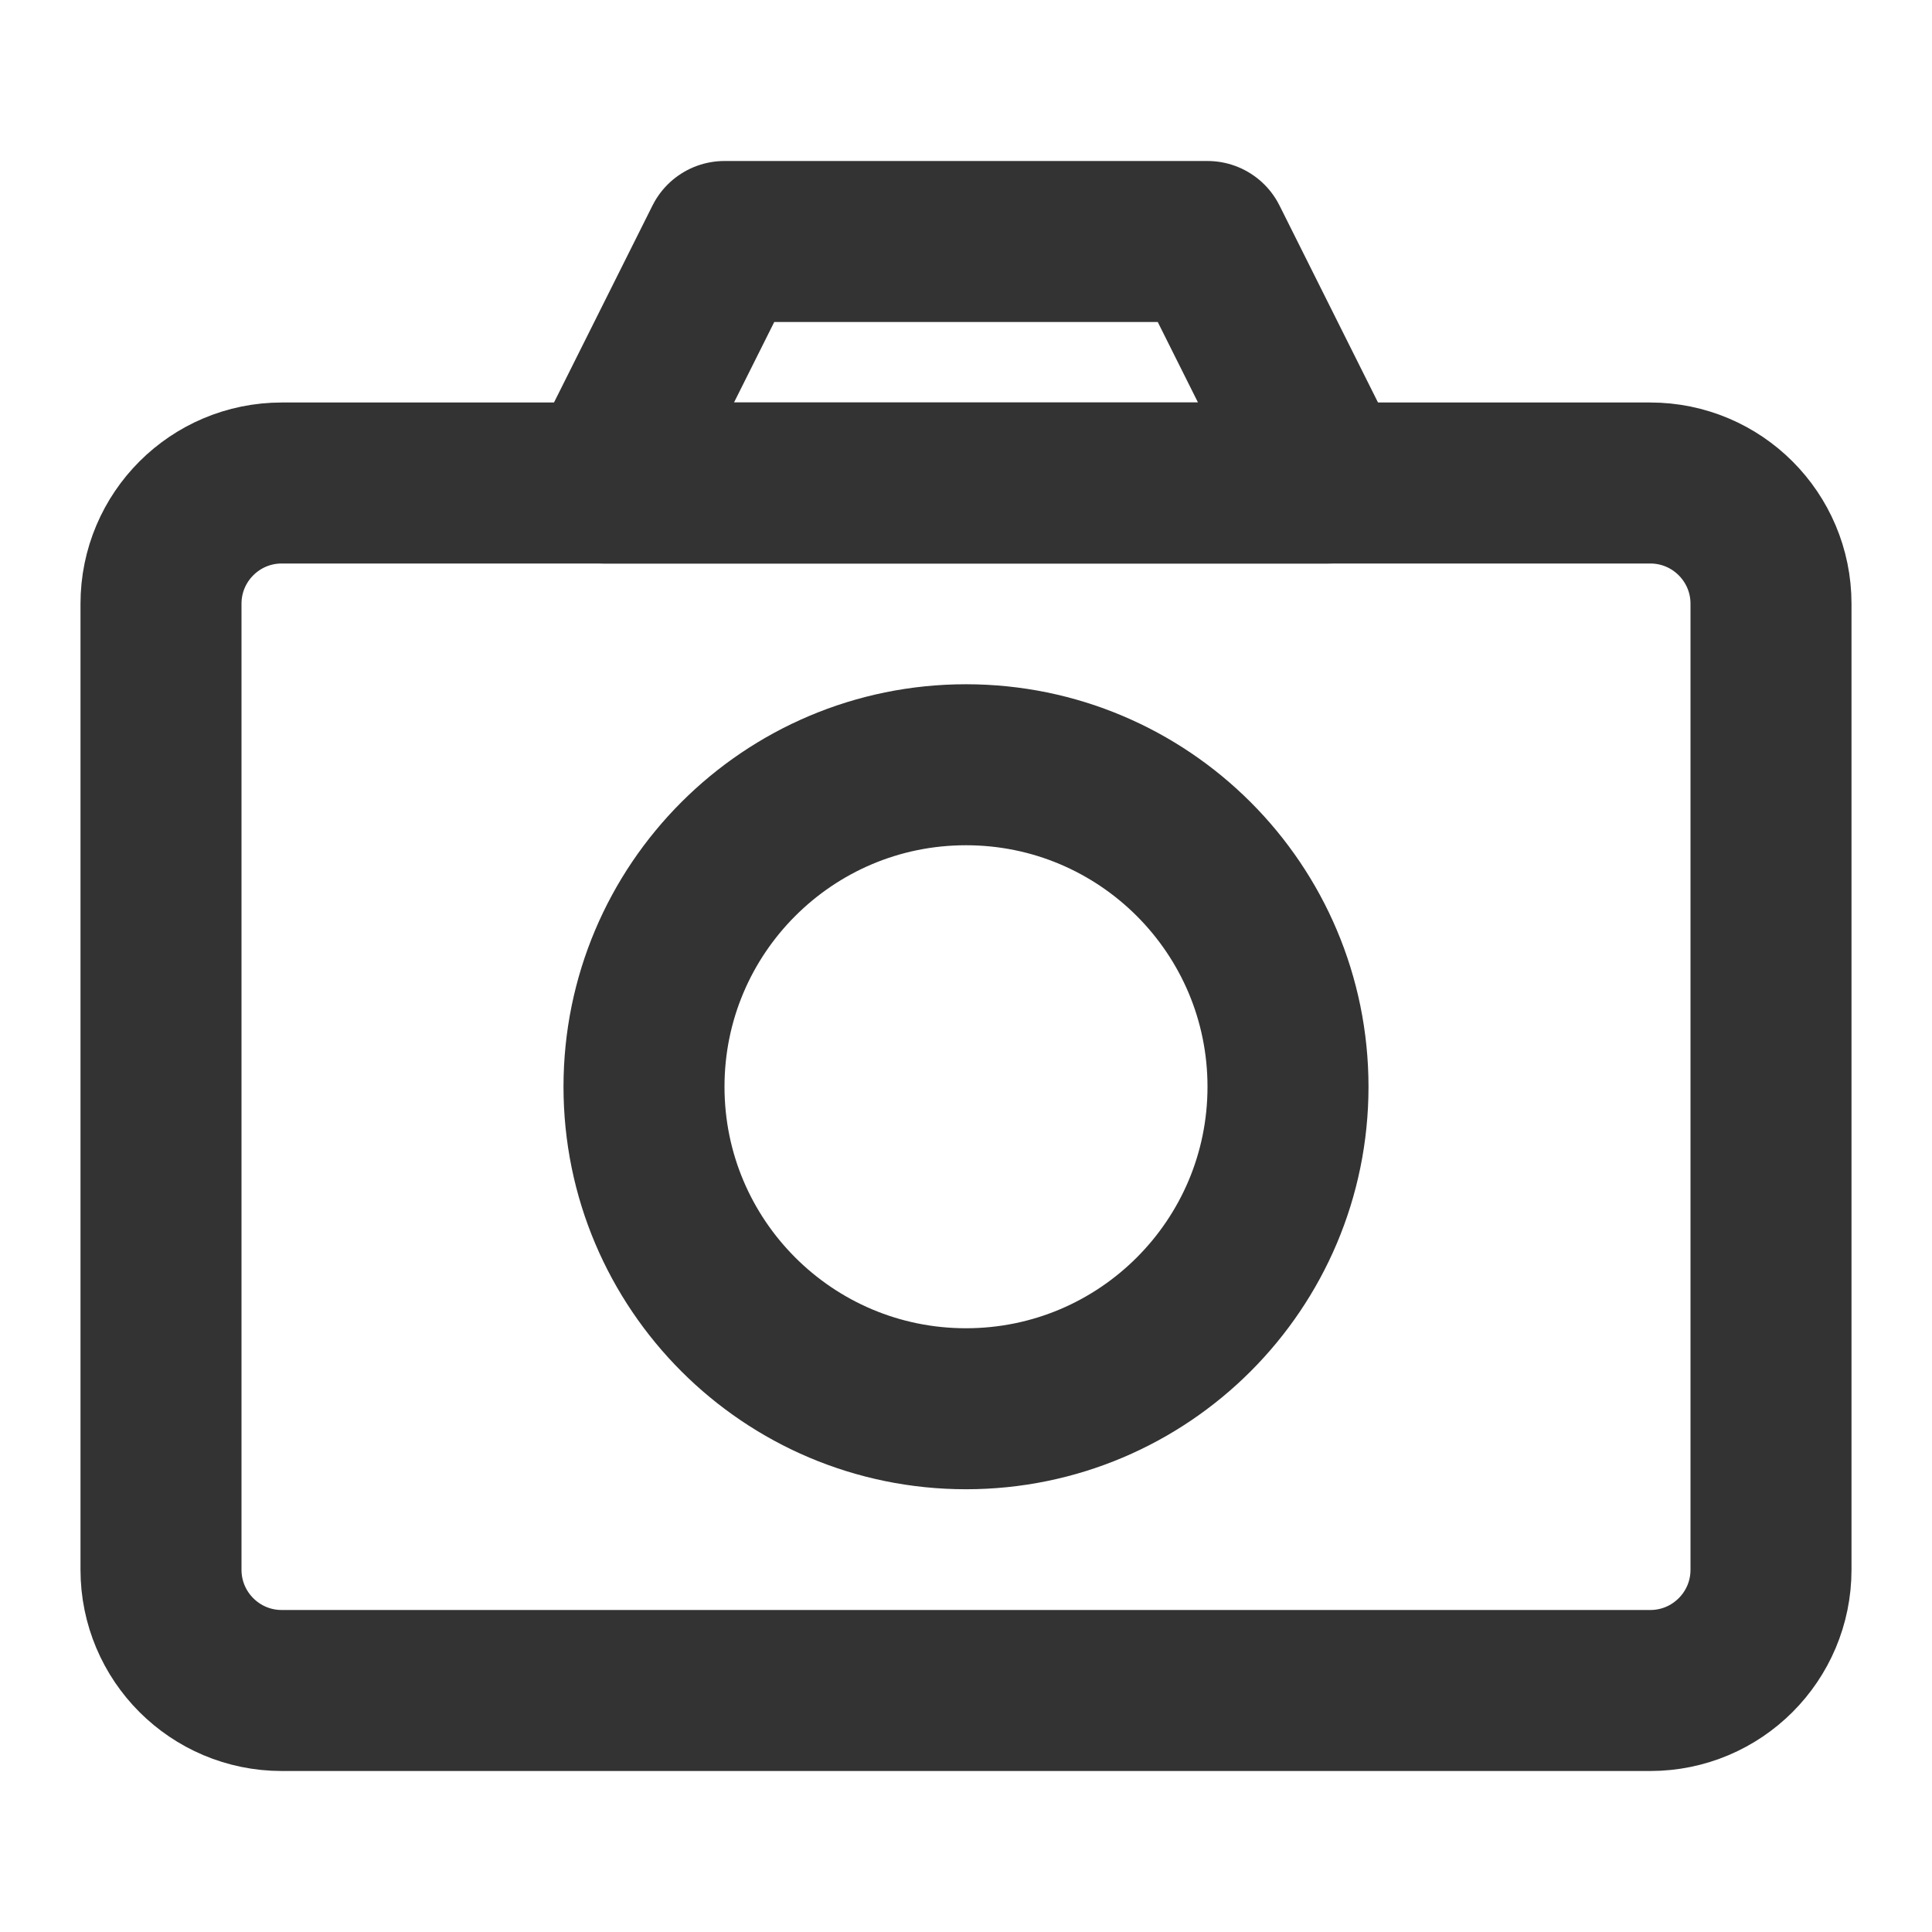
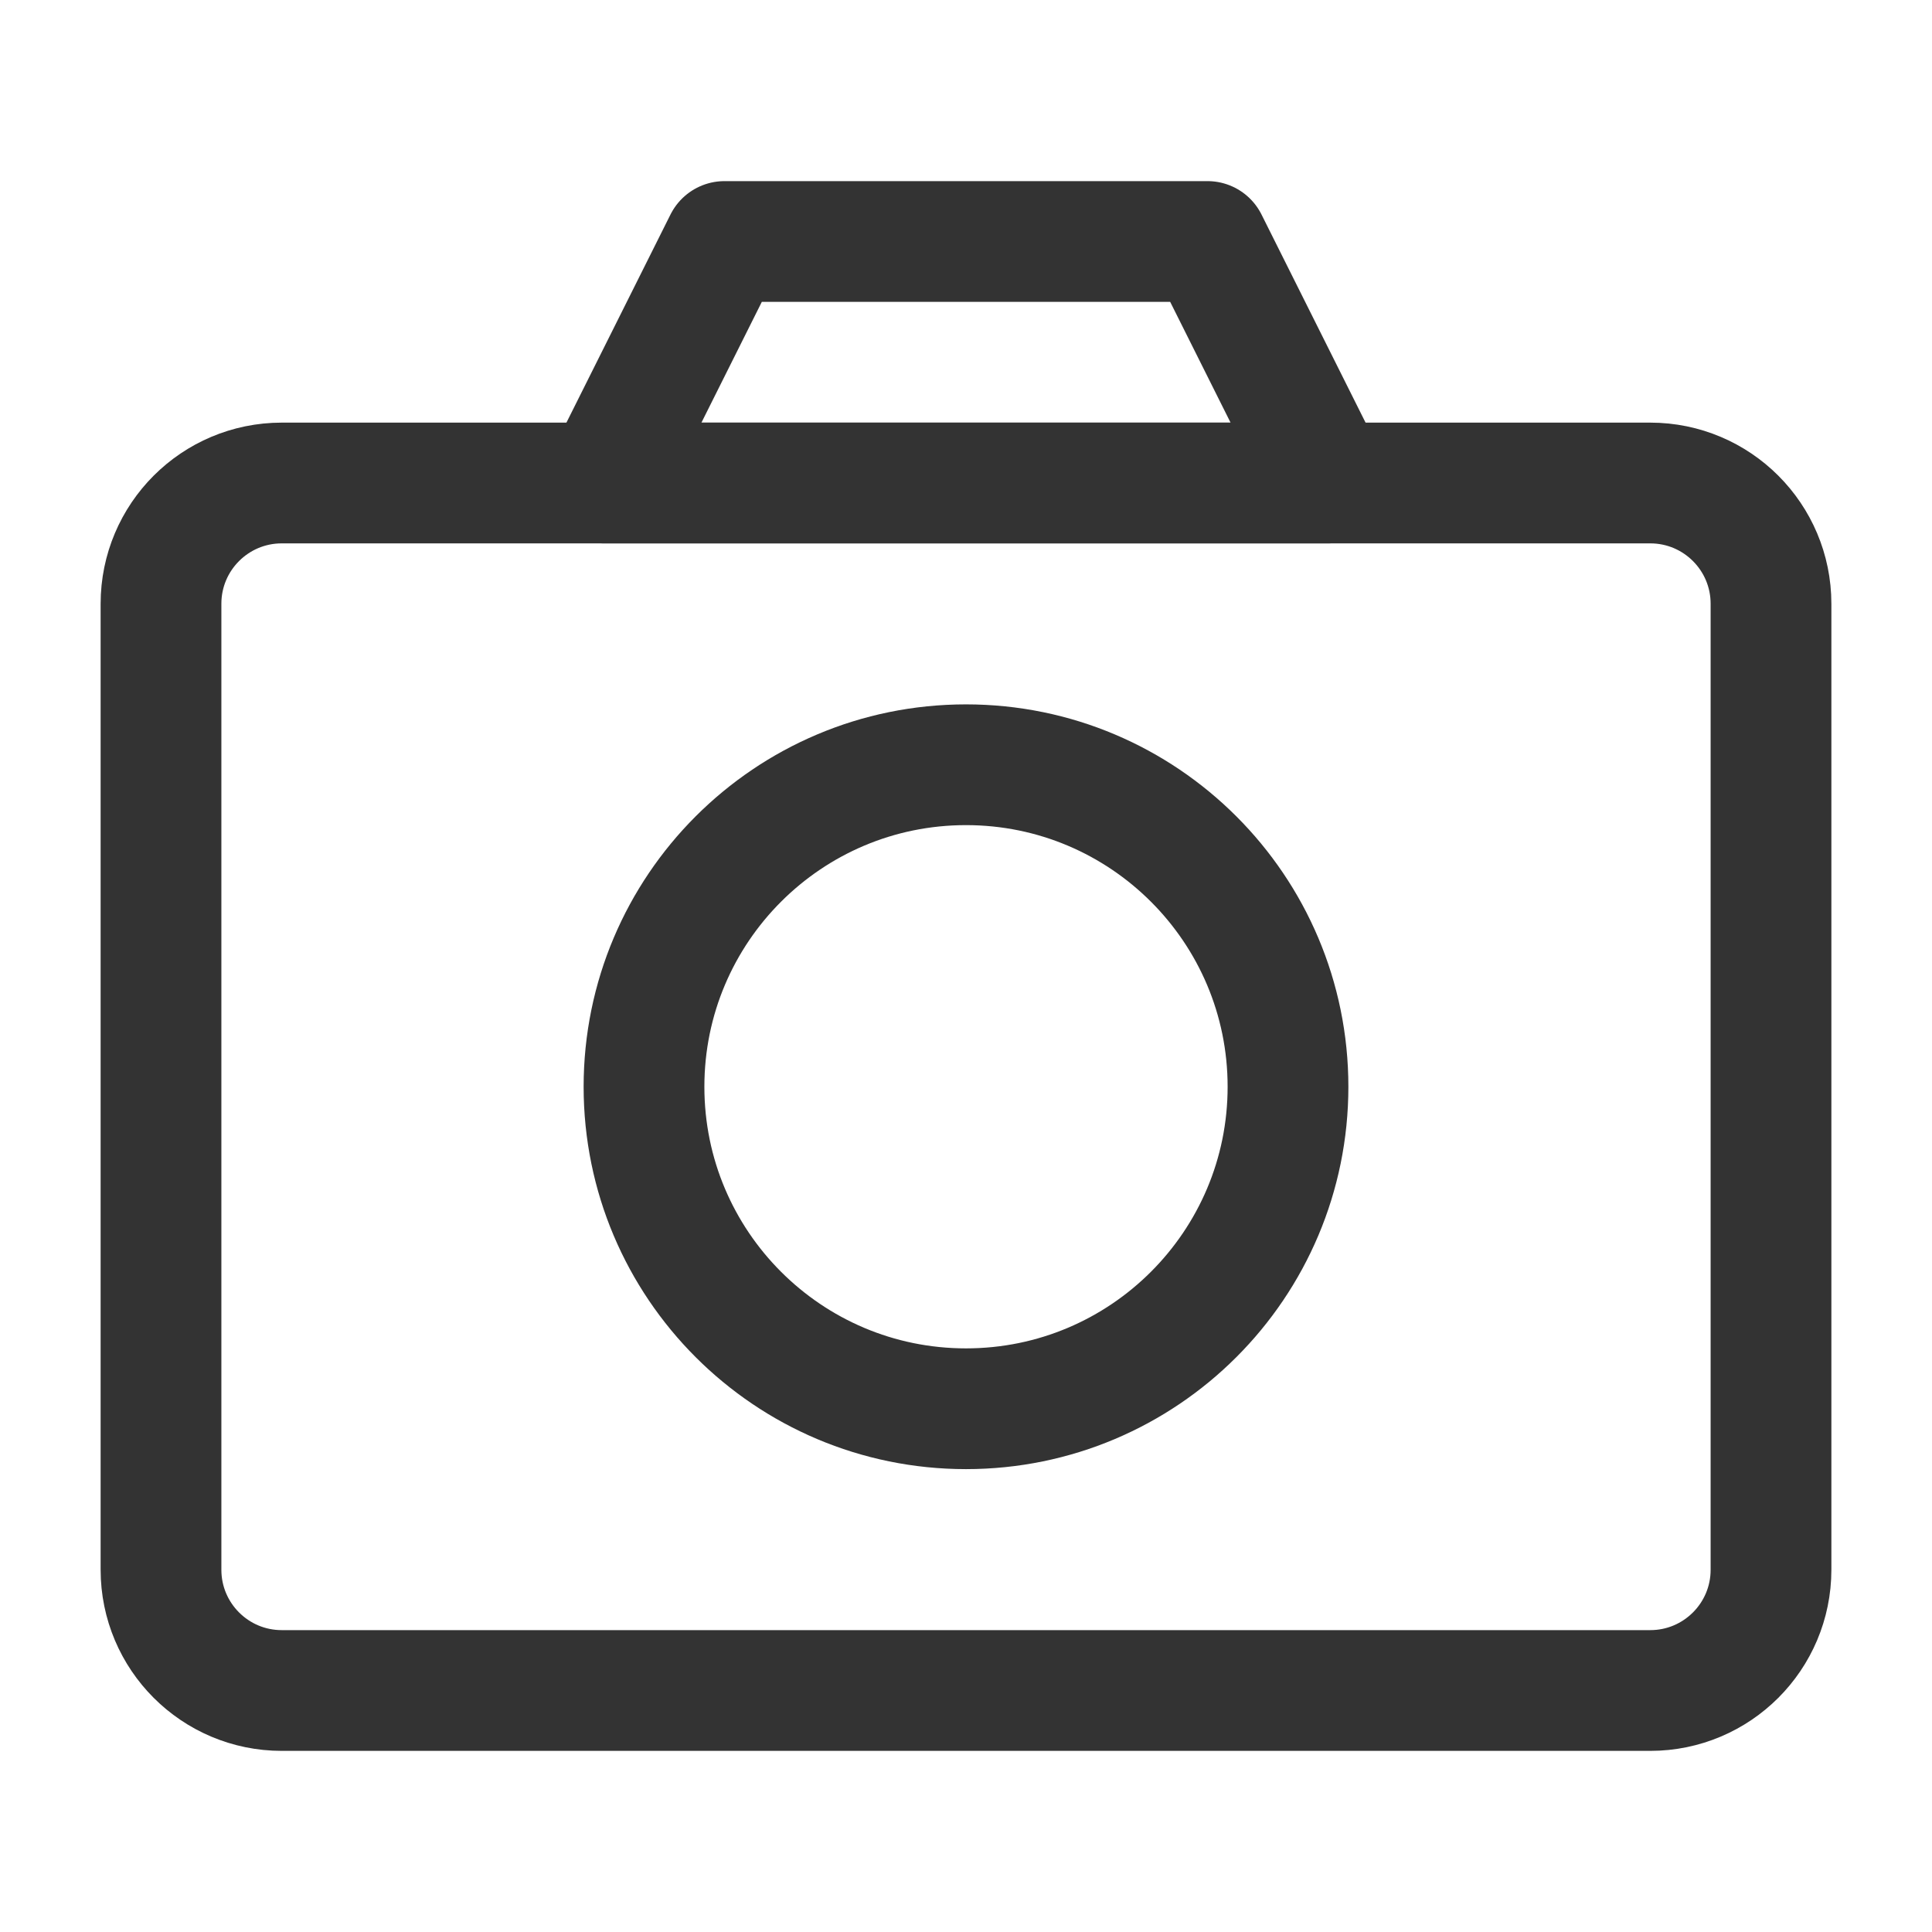
<svg xmlns="http://www.w3.org/2000/svg" width="24" height="24" viewBox="0 0 48 48" fill="none">
-   <path d="M15 12L18 6H30L33 12H15Z" fill="none" stroke="#333" stroke-width="4" stroke-linejoin="round" />
-   <rect x="4" y="12" width="40" height="30" rx="3" fill="none" stroke="#333" stroke-width="4" stroke-linejoin="round" />
-   <path d="M24 35C28.418 35 32 31.418 32 27C32 22.582 28.418 19 24 19C19.582 19 16 22.582 16 27C16 31.418 19.582 35 24 35Z" fill="none" stroke="#333" stroke-width="4" stroke-linejoin="round" />
+   <path d="M15 12L18 6H30L33 12H15Z" fill="none" stroke="#333" stroke-width="3" stroke-linejoin="round" />
+   <rect x="4" y="12" width="40" height="30" rx="3" fill="none" stroke="#333" stroke-width="3" stroke-linejoin="round" />
+   <path d="M24 35C28.418 35 32 31.418 32 27C32 22.582 28.418 19 24 19C19.582 19 16 22.582 16 27C16 31.418 19.582 35 24 35Z" fill="none" stroke="#333" stroke-width="3" stroke-linejoin="round" />
</svg>
